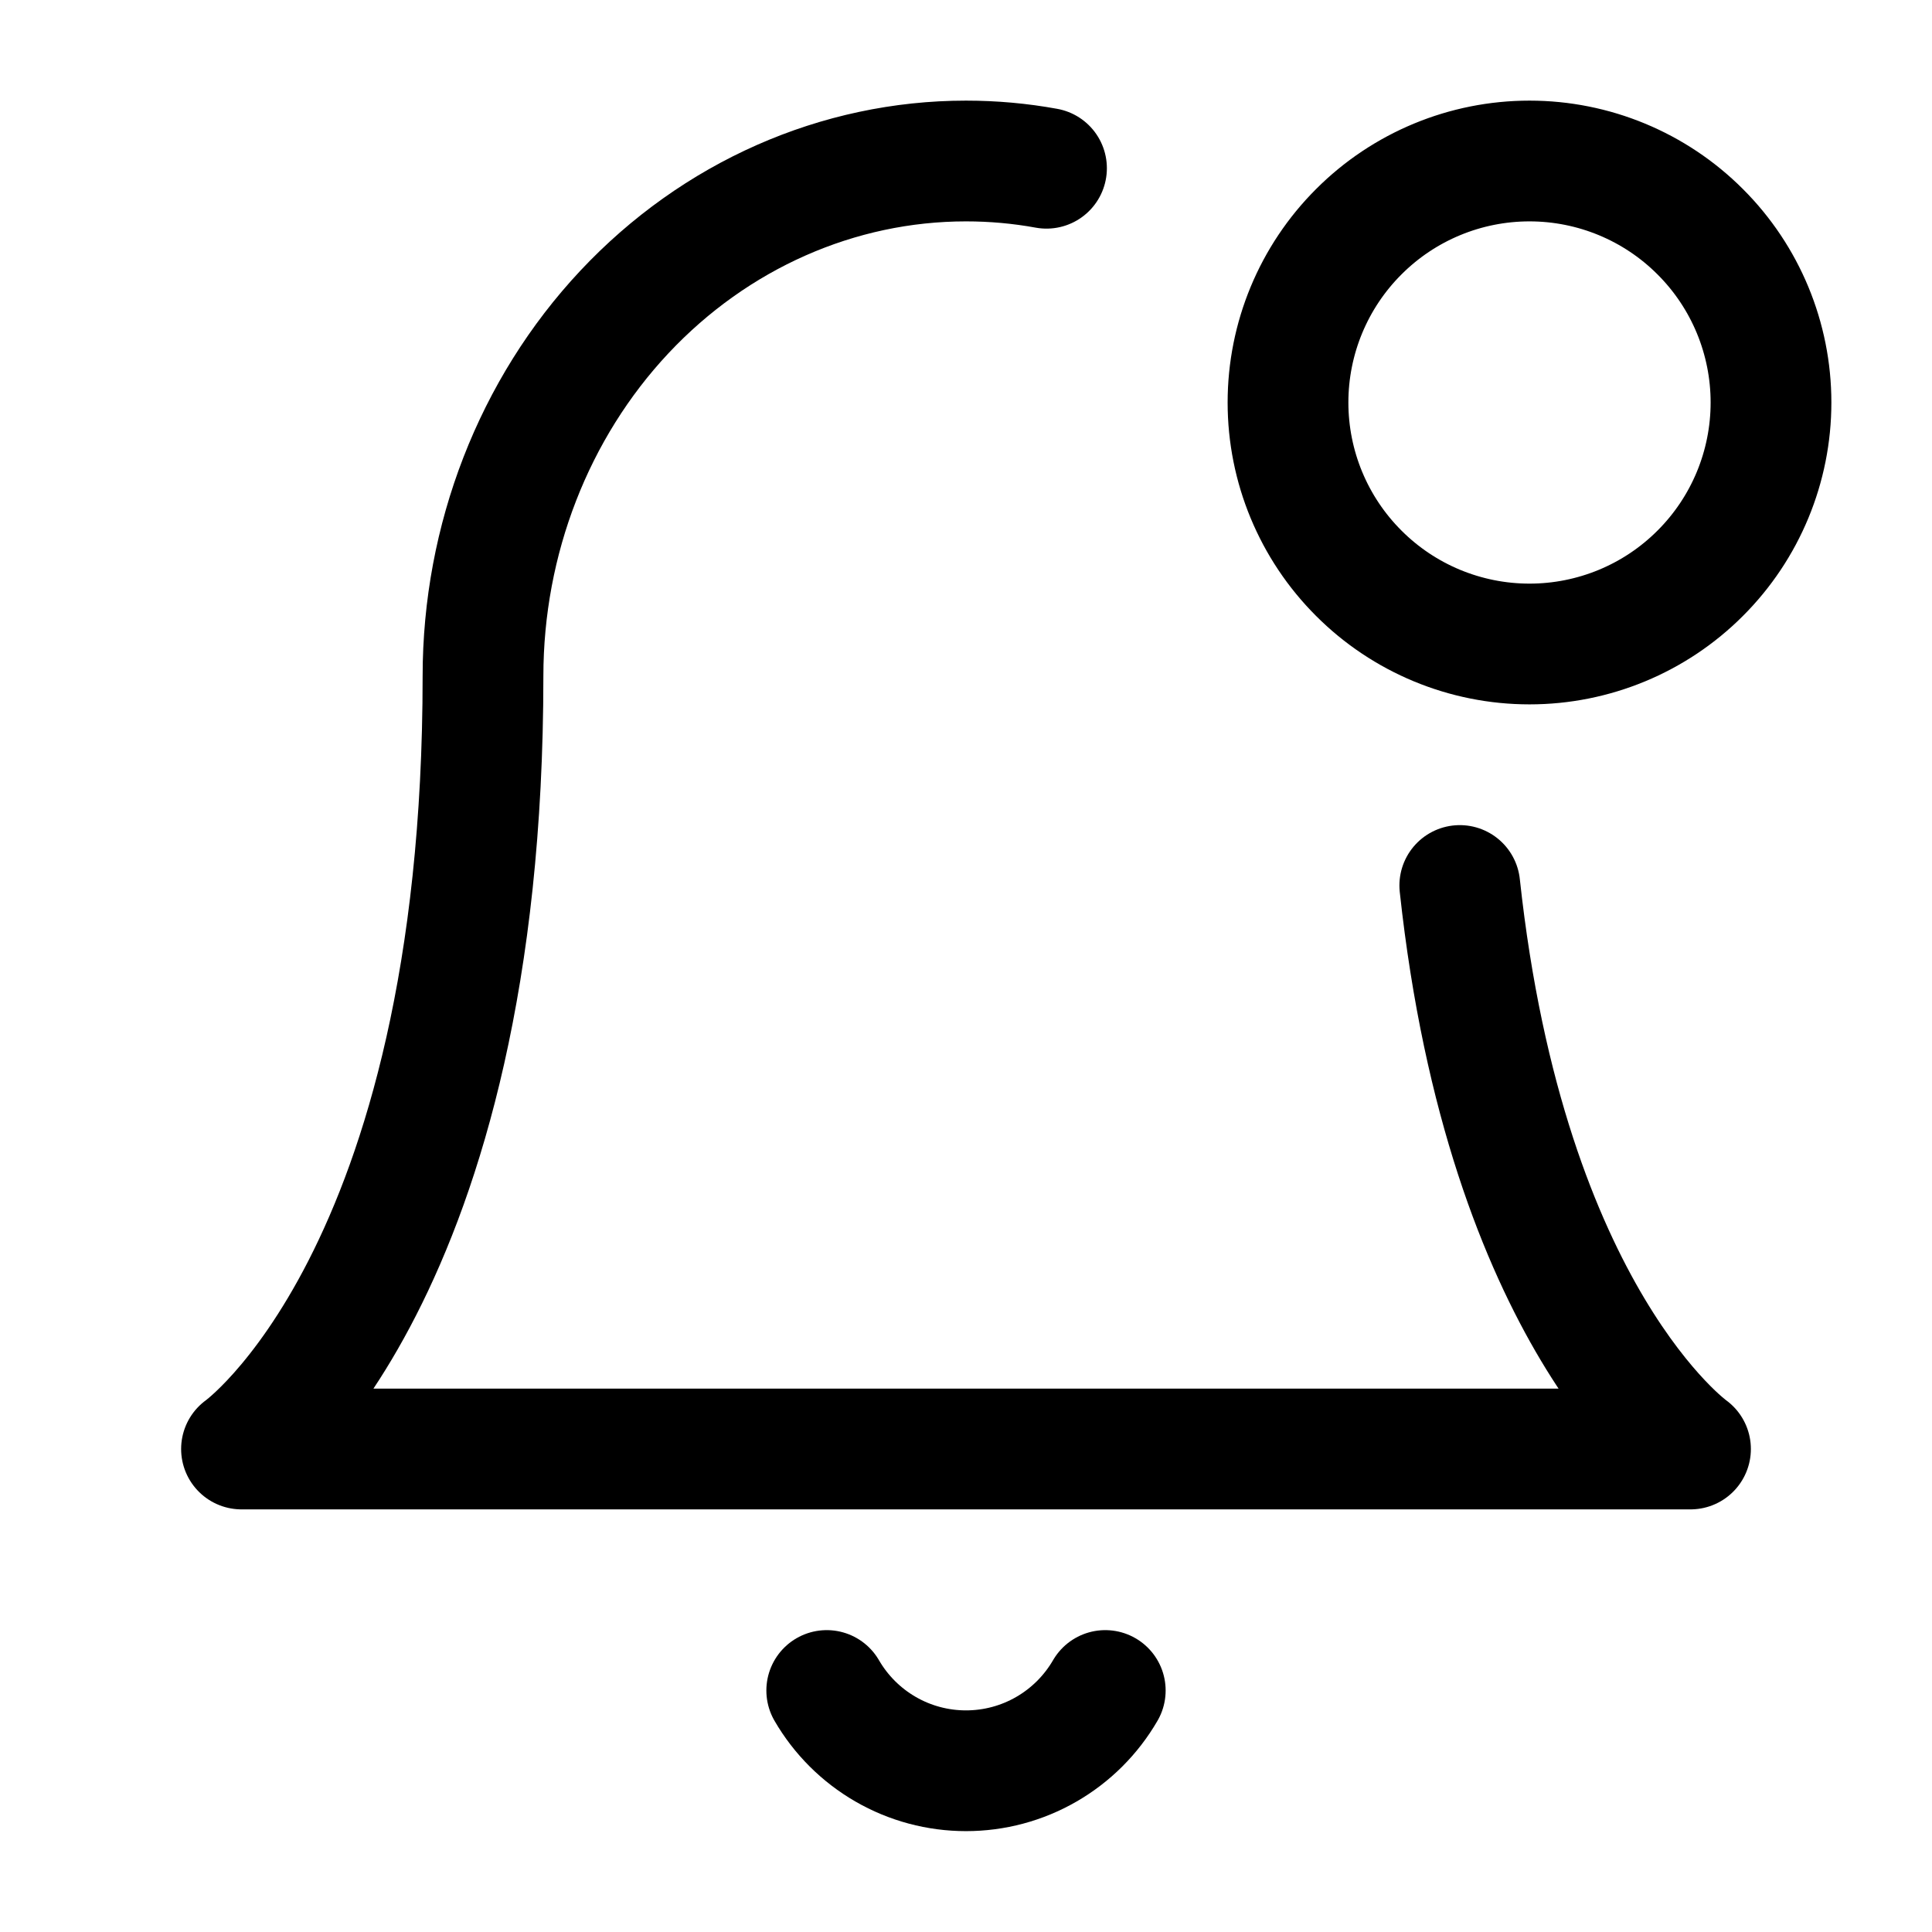
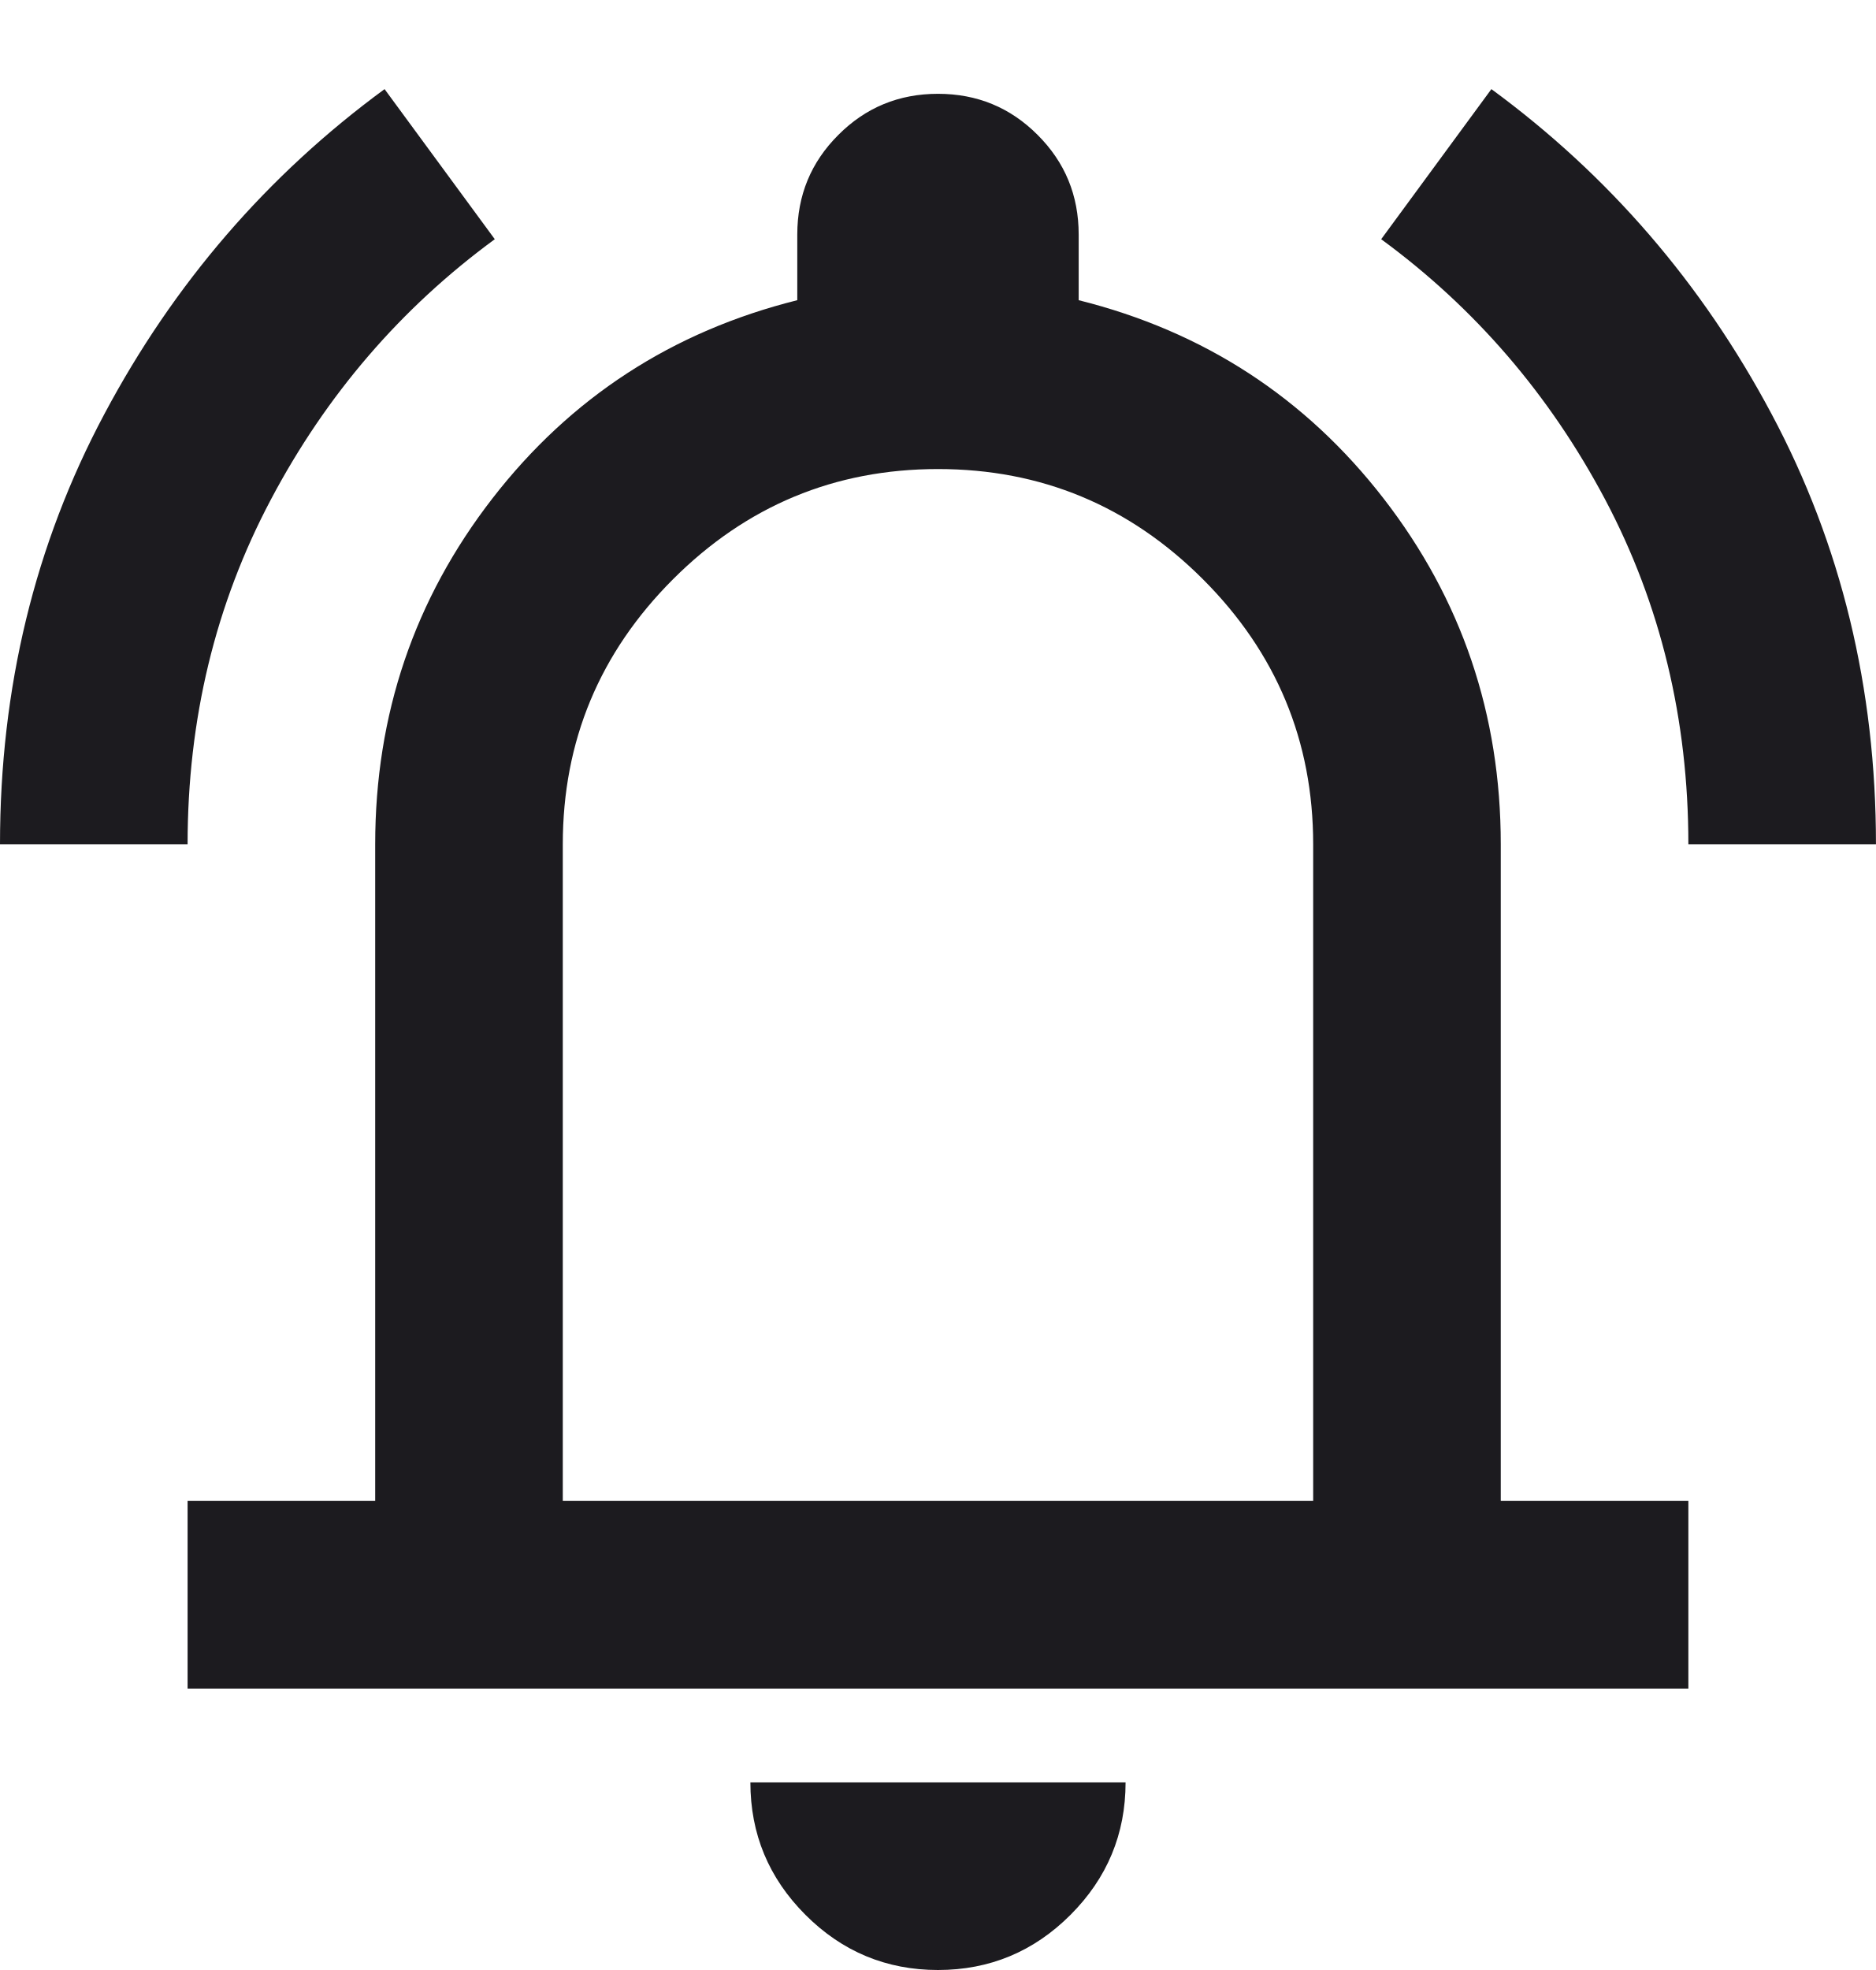
- <svg xmlns="http://www.w3.org/2000/svg" width="24" height="24" viewBox="0 0 24 24" fill="none">
-   <path d="M18.134 11C18.715 16.375 21 18 21 18H3C3 18 6 15.867 6 8.4C6 6.703 6.632 5.075 7.757 3.875C8.883 2.675 10.41 2 12 2C12.337 2 12.672 2.03 13 2.09M13.73 21C13.554 21.303 13.302 21.555 12.998 21.73C12.695 21.905 12.351 21.997 12 21.997C11.649 21.997 11.305 21.905 11.002 21.73C10.698 21.555 10.446 21.303 10.27 21M19 8C19.796 8 20.559 7.684 21.121 7.121C21.684 6.559 22 5.796 22 5C22 4.204 21.684 3.441 21.121 2.879C20.559 2.316 19.796 2 19 2C18.204 2 17.441 2.316 16.879 2.879C16.316 3.441 16 4.204 16 5C16 5.796 16.316 6.559 16.879 7.121C17.441 7.684 18.204 8 19 8Z" stroke="black" stroke-width="1.5" stroke-linecap="round" stroke-linejoin="round" />
+ <svg xmlns="http://www.w3.org/2000/svg" width="20" height="21" viewBox="0 0 20 21" fill="none">
+   <path d="M0 9C0 7.333 0.371 5.804 1.113 4.413C1.854 3.021 2.85 1.867 4.1 0.95L5.275 2.55C4.275 3.283 3.479 4.208 2.888 5.325C2.296 6.442 2 7.667 2 9H0ZM18 9C18 7.667 17.704 6.442 17.113 5.325C16.521 4.208 15.725 3.283 14.725 2.55L15.9 0.95C17.15 1.867 18.146 3.021 18.887 4.413C19.629 5.804 20 7.333 20 9H18ZM2 18V16H4V9C4 7.617 4.417 6.388 5.25 5.313C6.083 4.238 7.167 3.533 8.5 3.2V2.5C8.5 2.083 8.646 1.729 8.938 1.438C9.229 1.146 9.583 1 10 1C10.417 1 10.771 1.146 11.062 1.438C11.354 1.729 11.5 2.083 11.5 2.5V3.2C12.833 3.533 13.917 4.238 14.75 5.313C15.583 6.388 16 7.617 16 9V16H18V18H2ZM10 21C9.45 21 8.979 20.804 8.588 20.413C8.196 20.021 8 19.55 8 19H12C12 19.55 11.804 20.021 11.412 20.413C11.021 20.804 10.55 21 10 21ZM6 16H14V9C14 7.9 13.608 6.958 12.825 6.175C12.042 5.392 11.1 5 10 5C8.9 5 7.958 5.392 7.175 6.175C6.392 6.958 6 7.9 6 9V16Z" fill="#1C1B1F" />
</svg>
